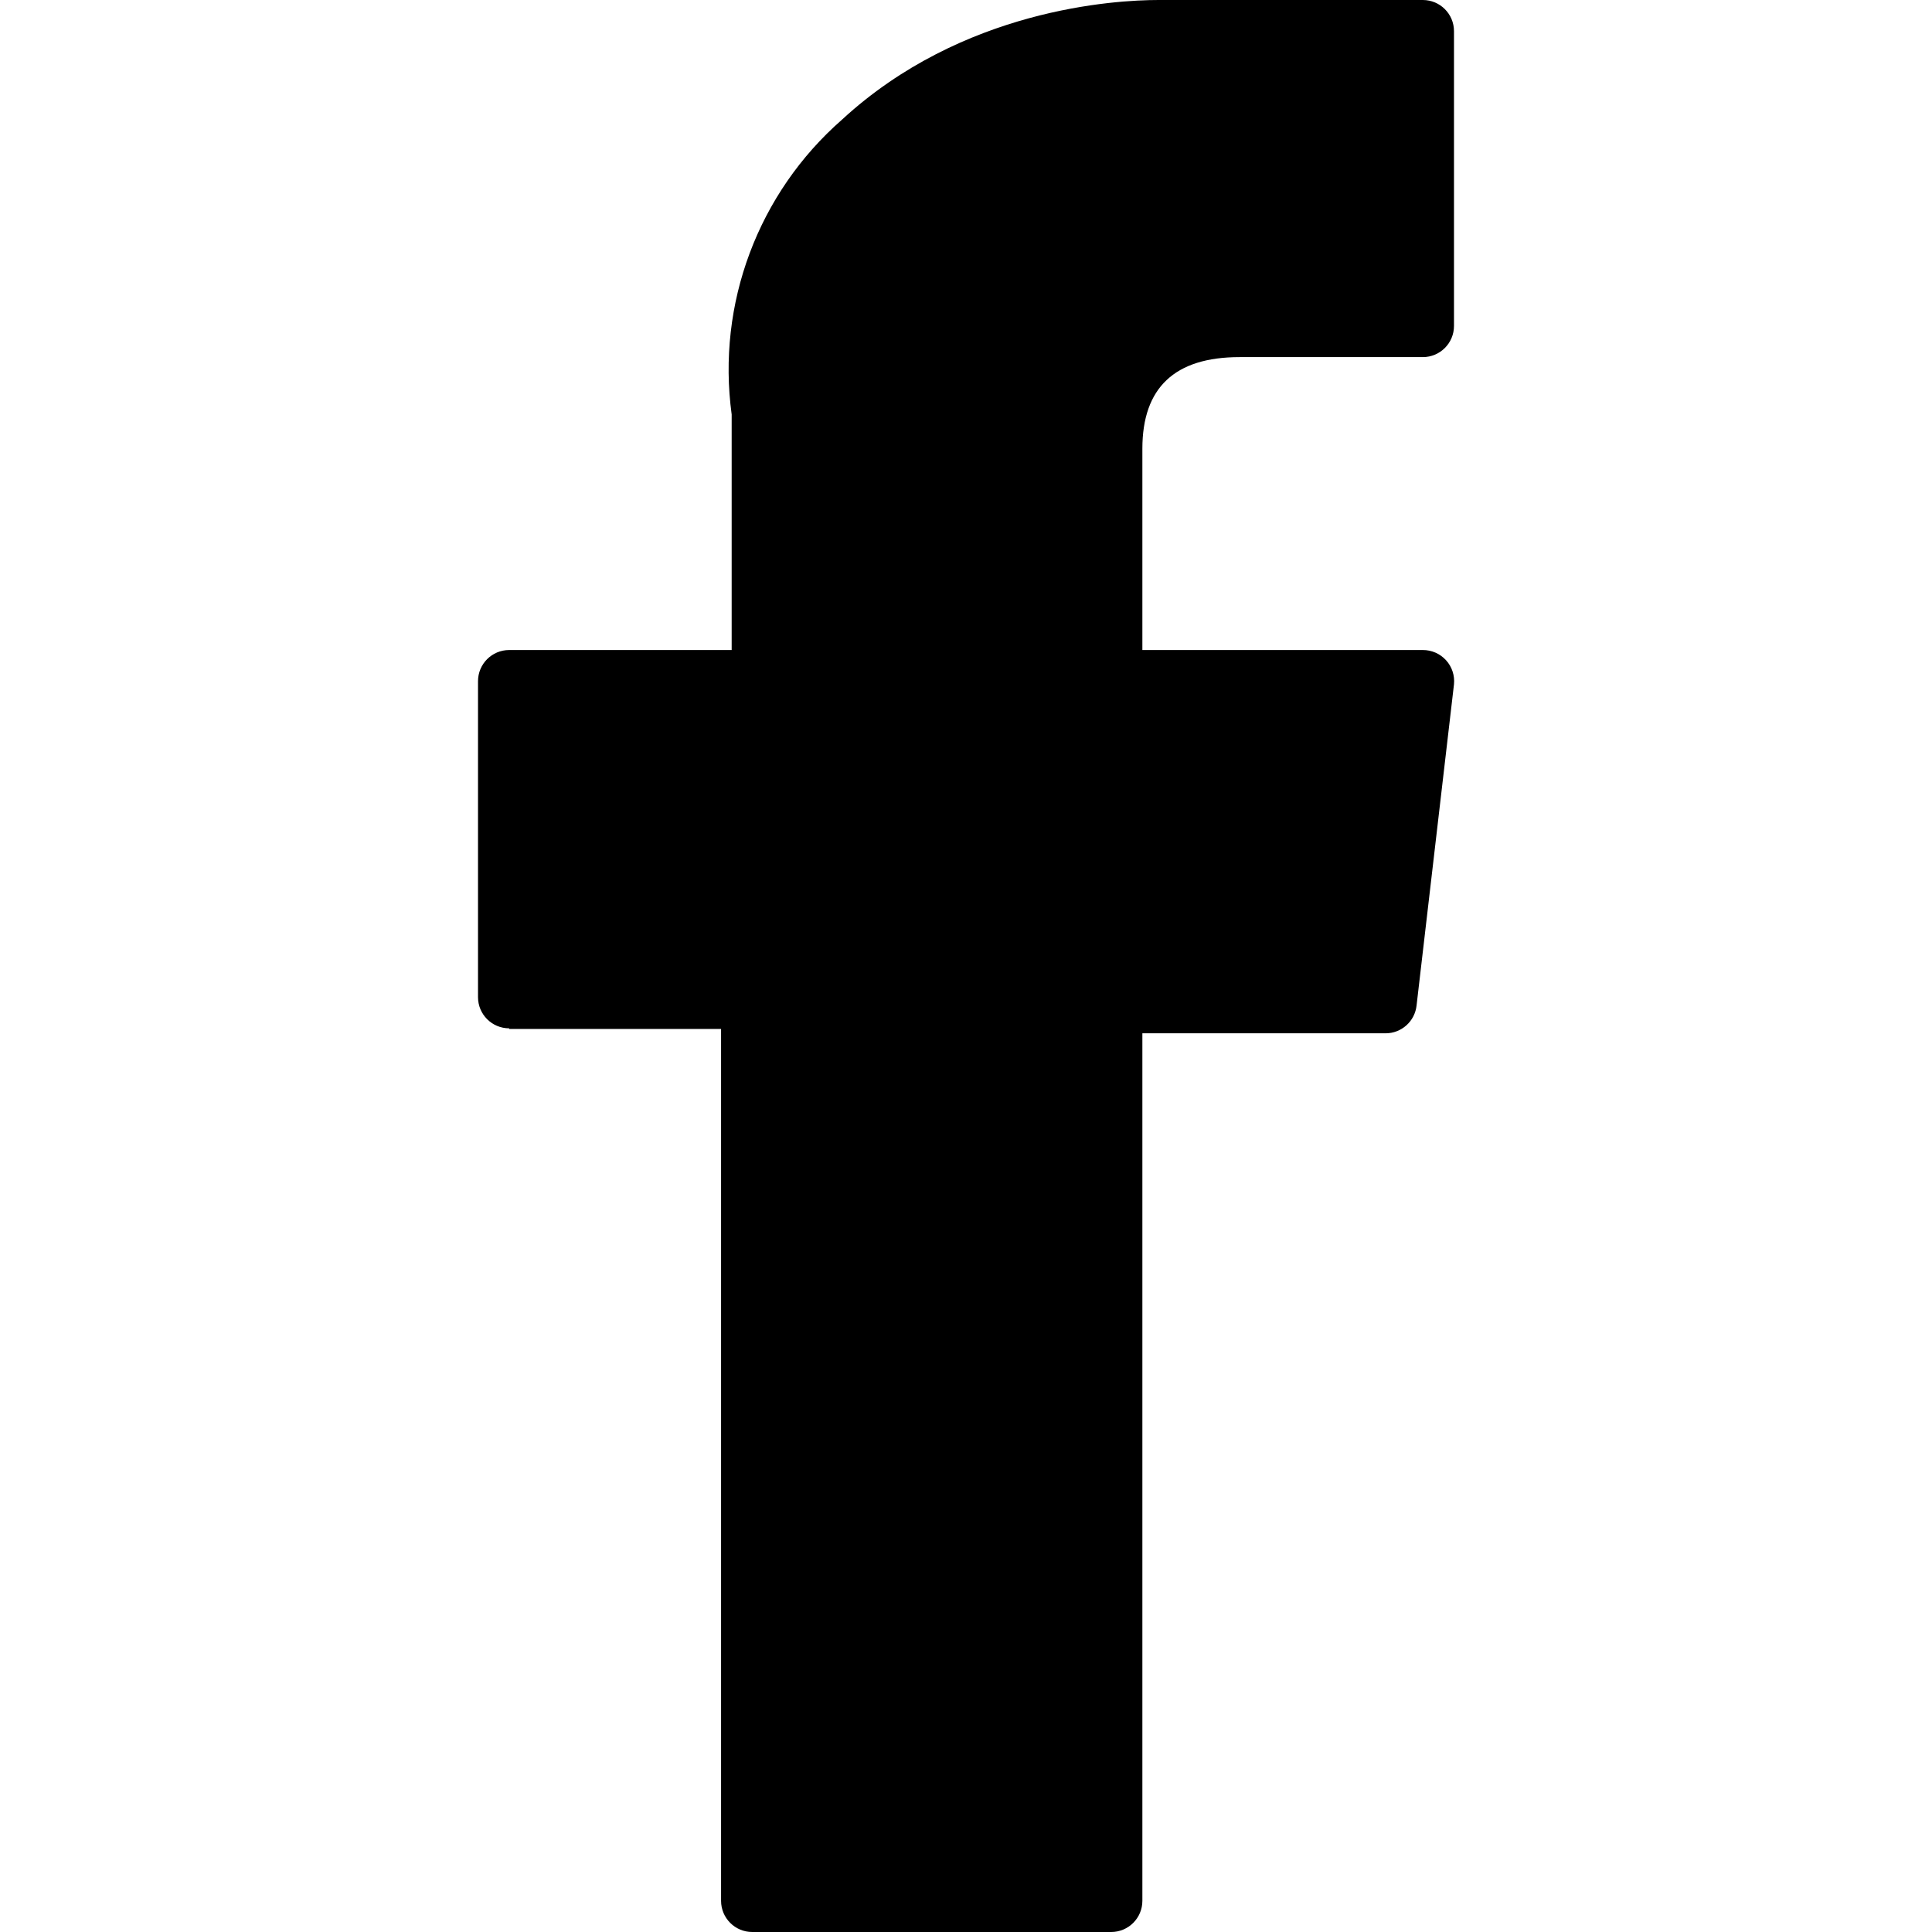
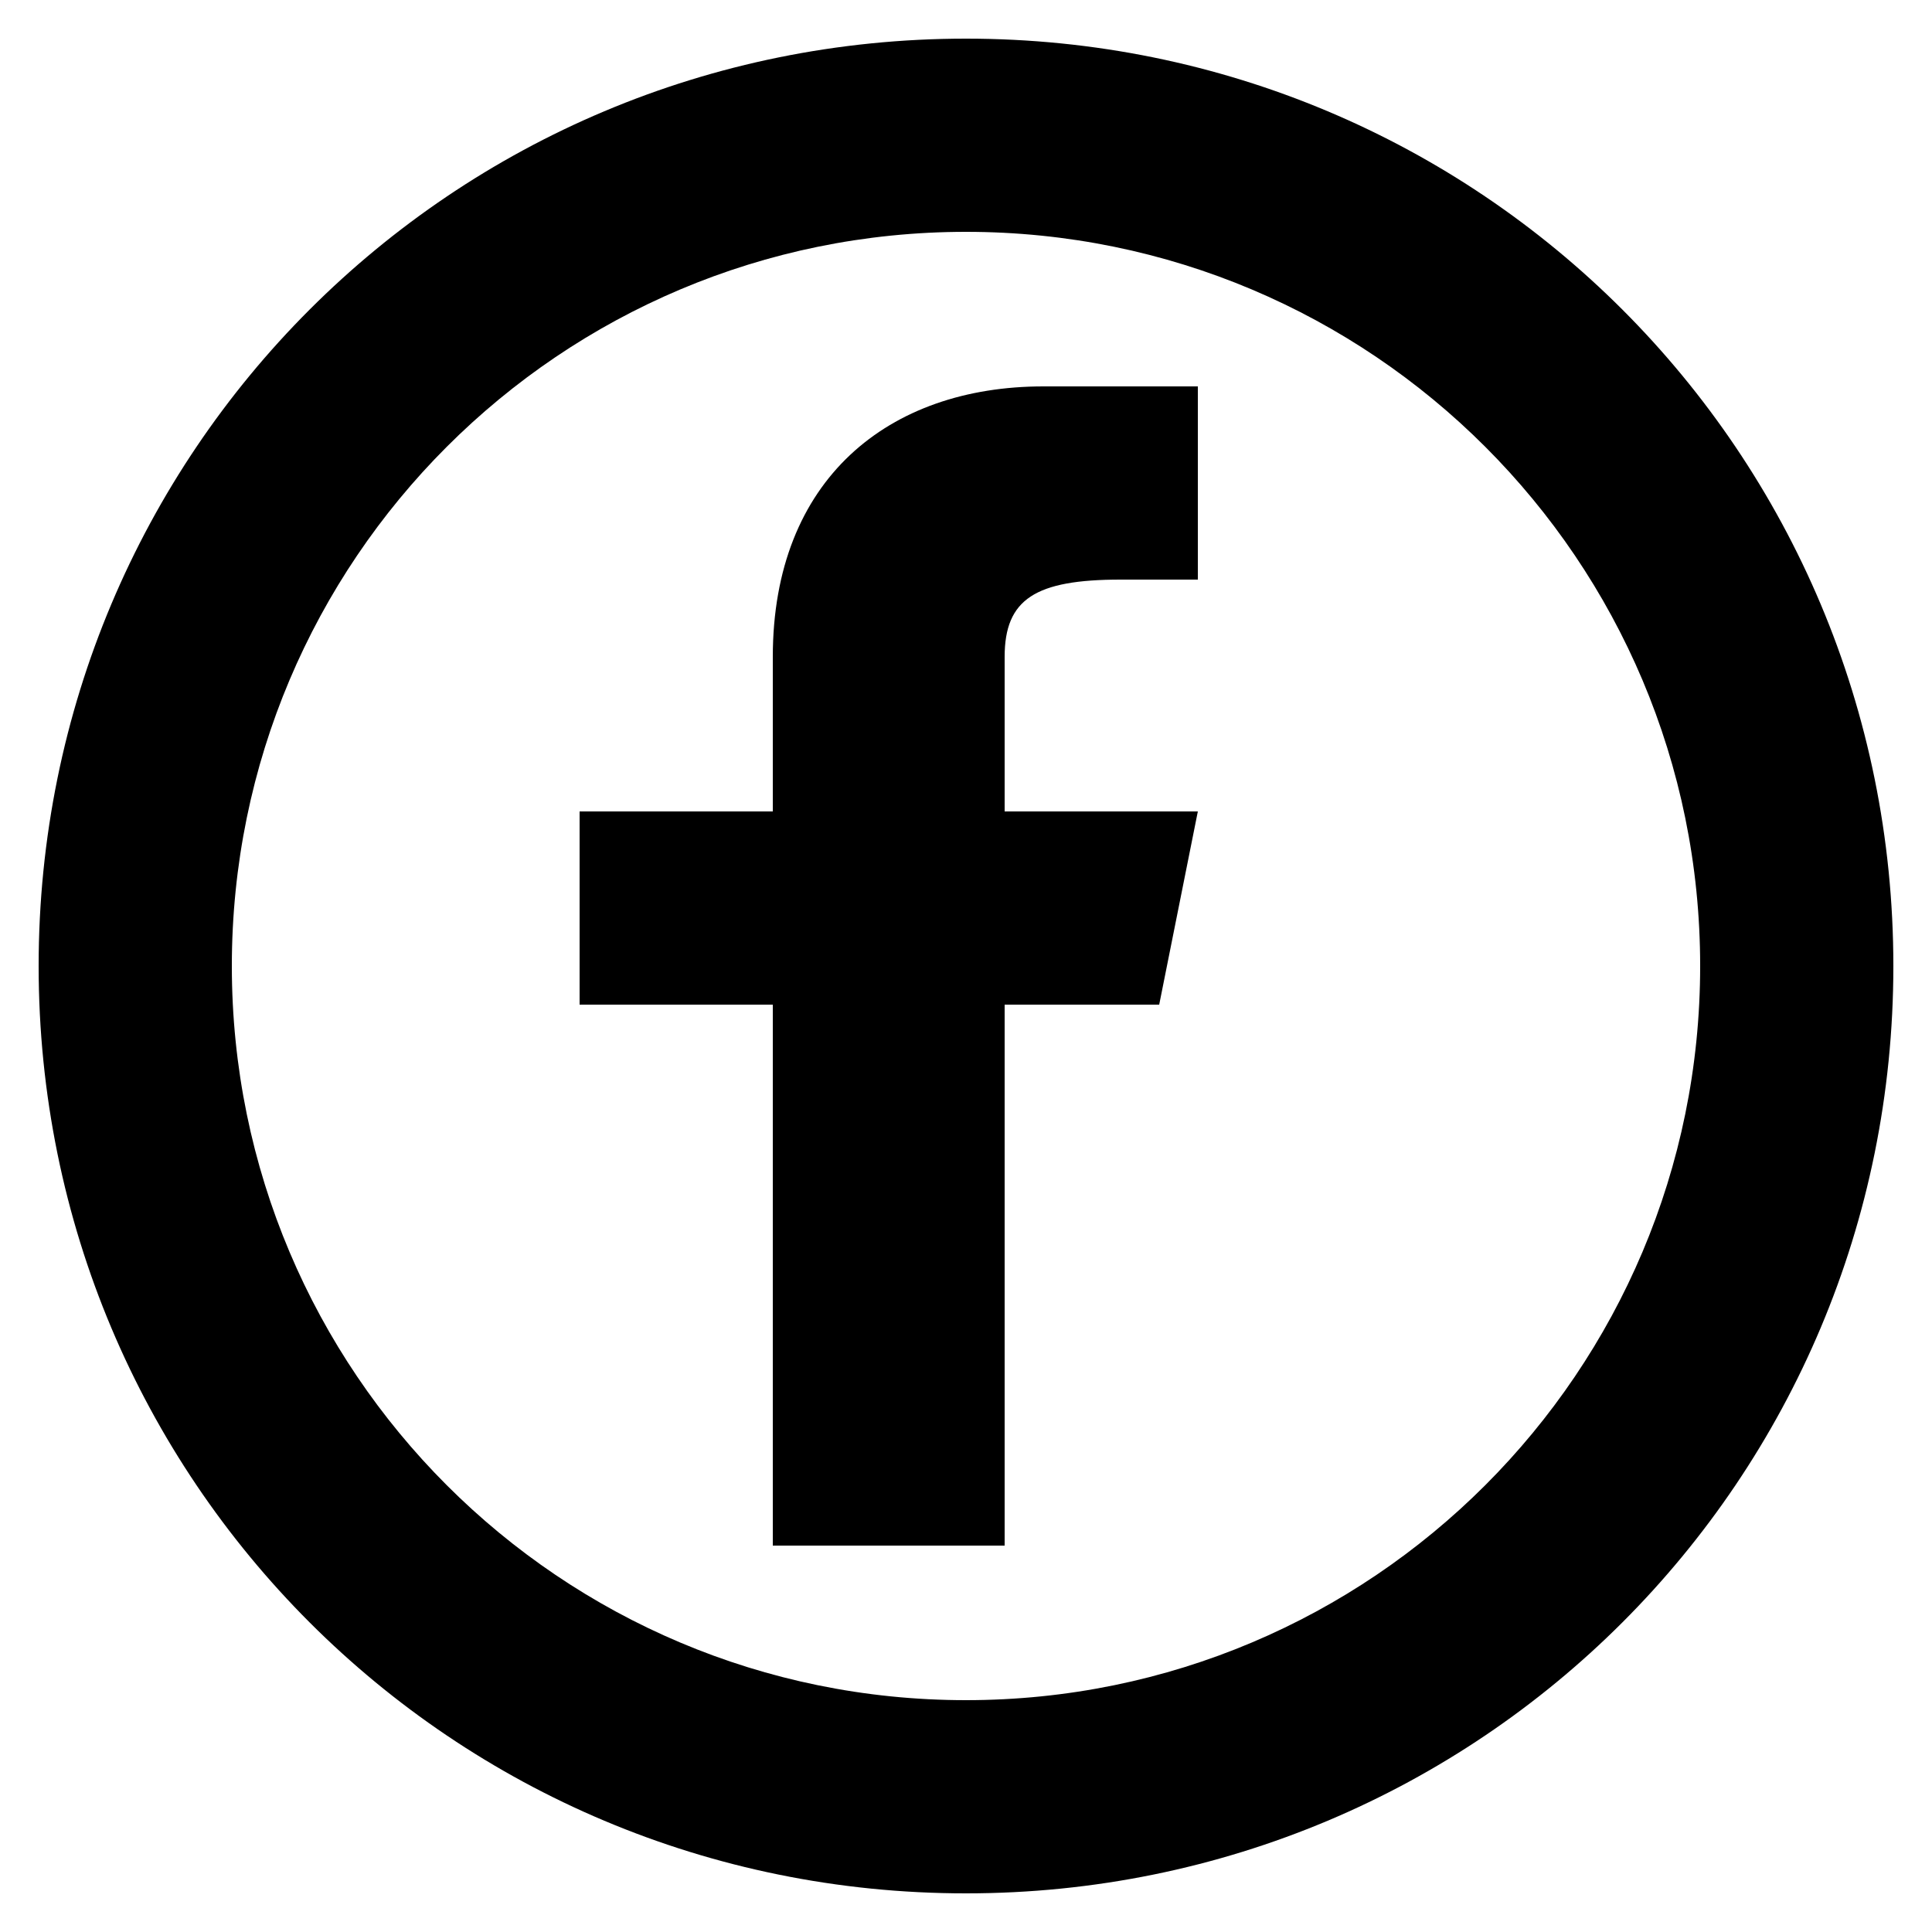
- <svg xmlns="http://www.w3.org/2000/svg" viewBox="0 0 310 310">
-   <path d="M81.7 165.1h34V305a5 5 0 0 0 5 5h57.6a5 5 0 0 0 5-5V165.8h39a5 5 0 0 0 5-4.5l6-51.5a5 5 0 0 0-5-5.5h-45V72c0-9.8 5.2-14.7 15.6-14.7h29.4a5 5 0 0 0 5-5V5a5 5 0 0 0-5-5h-42.4c-7 0-31.5 1.4-50.8 19.2a53.3 53.3 0 0 0-17.7 47.3v37.8H81.7a5 5 0 0 0-5 5V160a5 5 0 0 0 5 5z" />
+ <svg xmlns="http://www.w3.org/2000/svg" viewBox="0 0 50 50">
+   <path d="M30 26l1-5h-5v-4c0-1.5.8-2 3-2h2v-5h-4c-4 0-7 2.4-7 7v4h-5v5h5v14h6V26h4z" />
+   <path d="M25 1C11.7 1 1 11.7 1 25s10.7 24 24 24 24-10.7 24-24S38.3 1 25 1zm0 43C14.5 44 6 35.5 6 25S14.5 6 25 6s19 8.5 19 19-8.5 19-19 19z" />
</svg>
